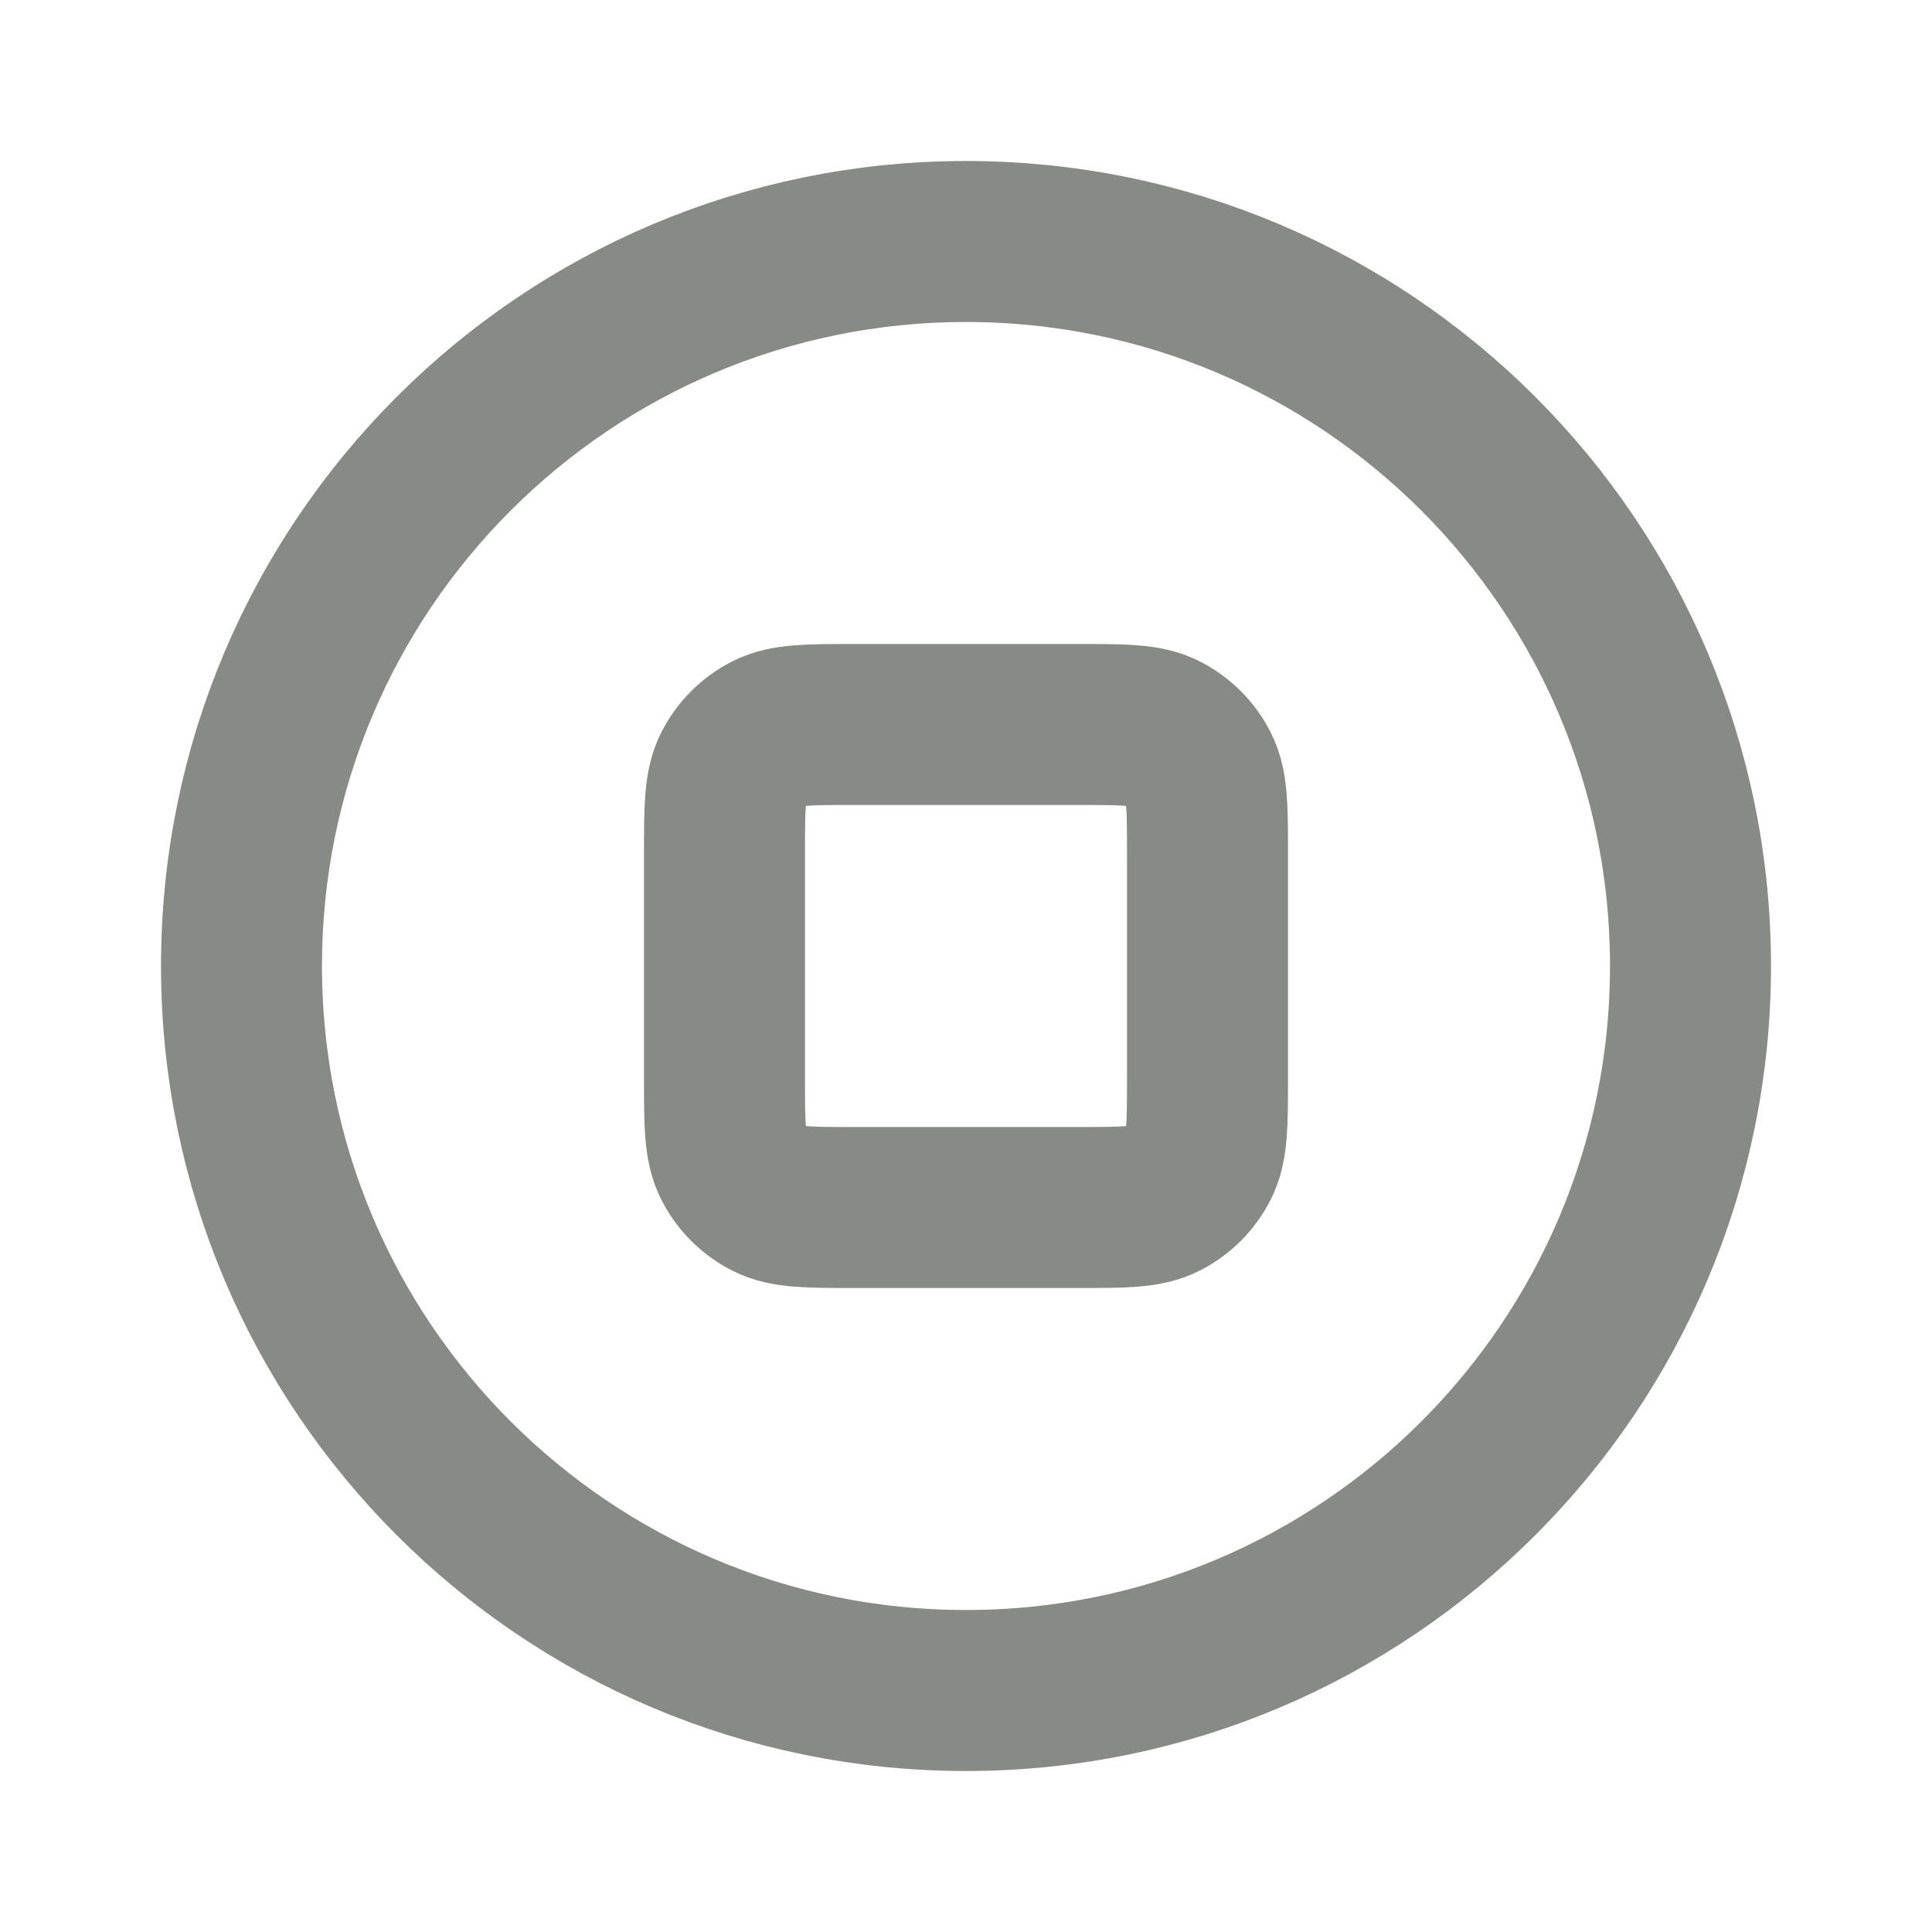
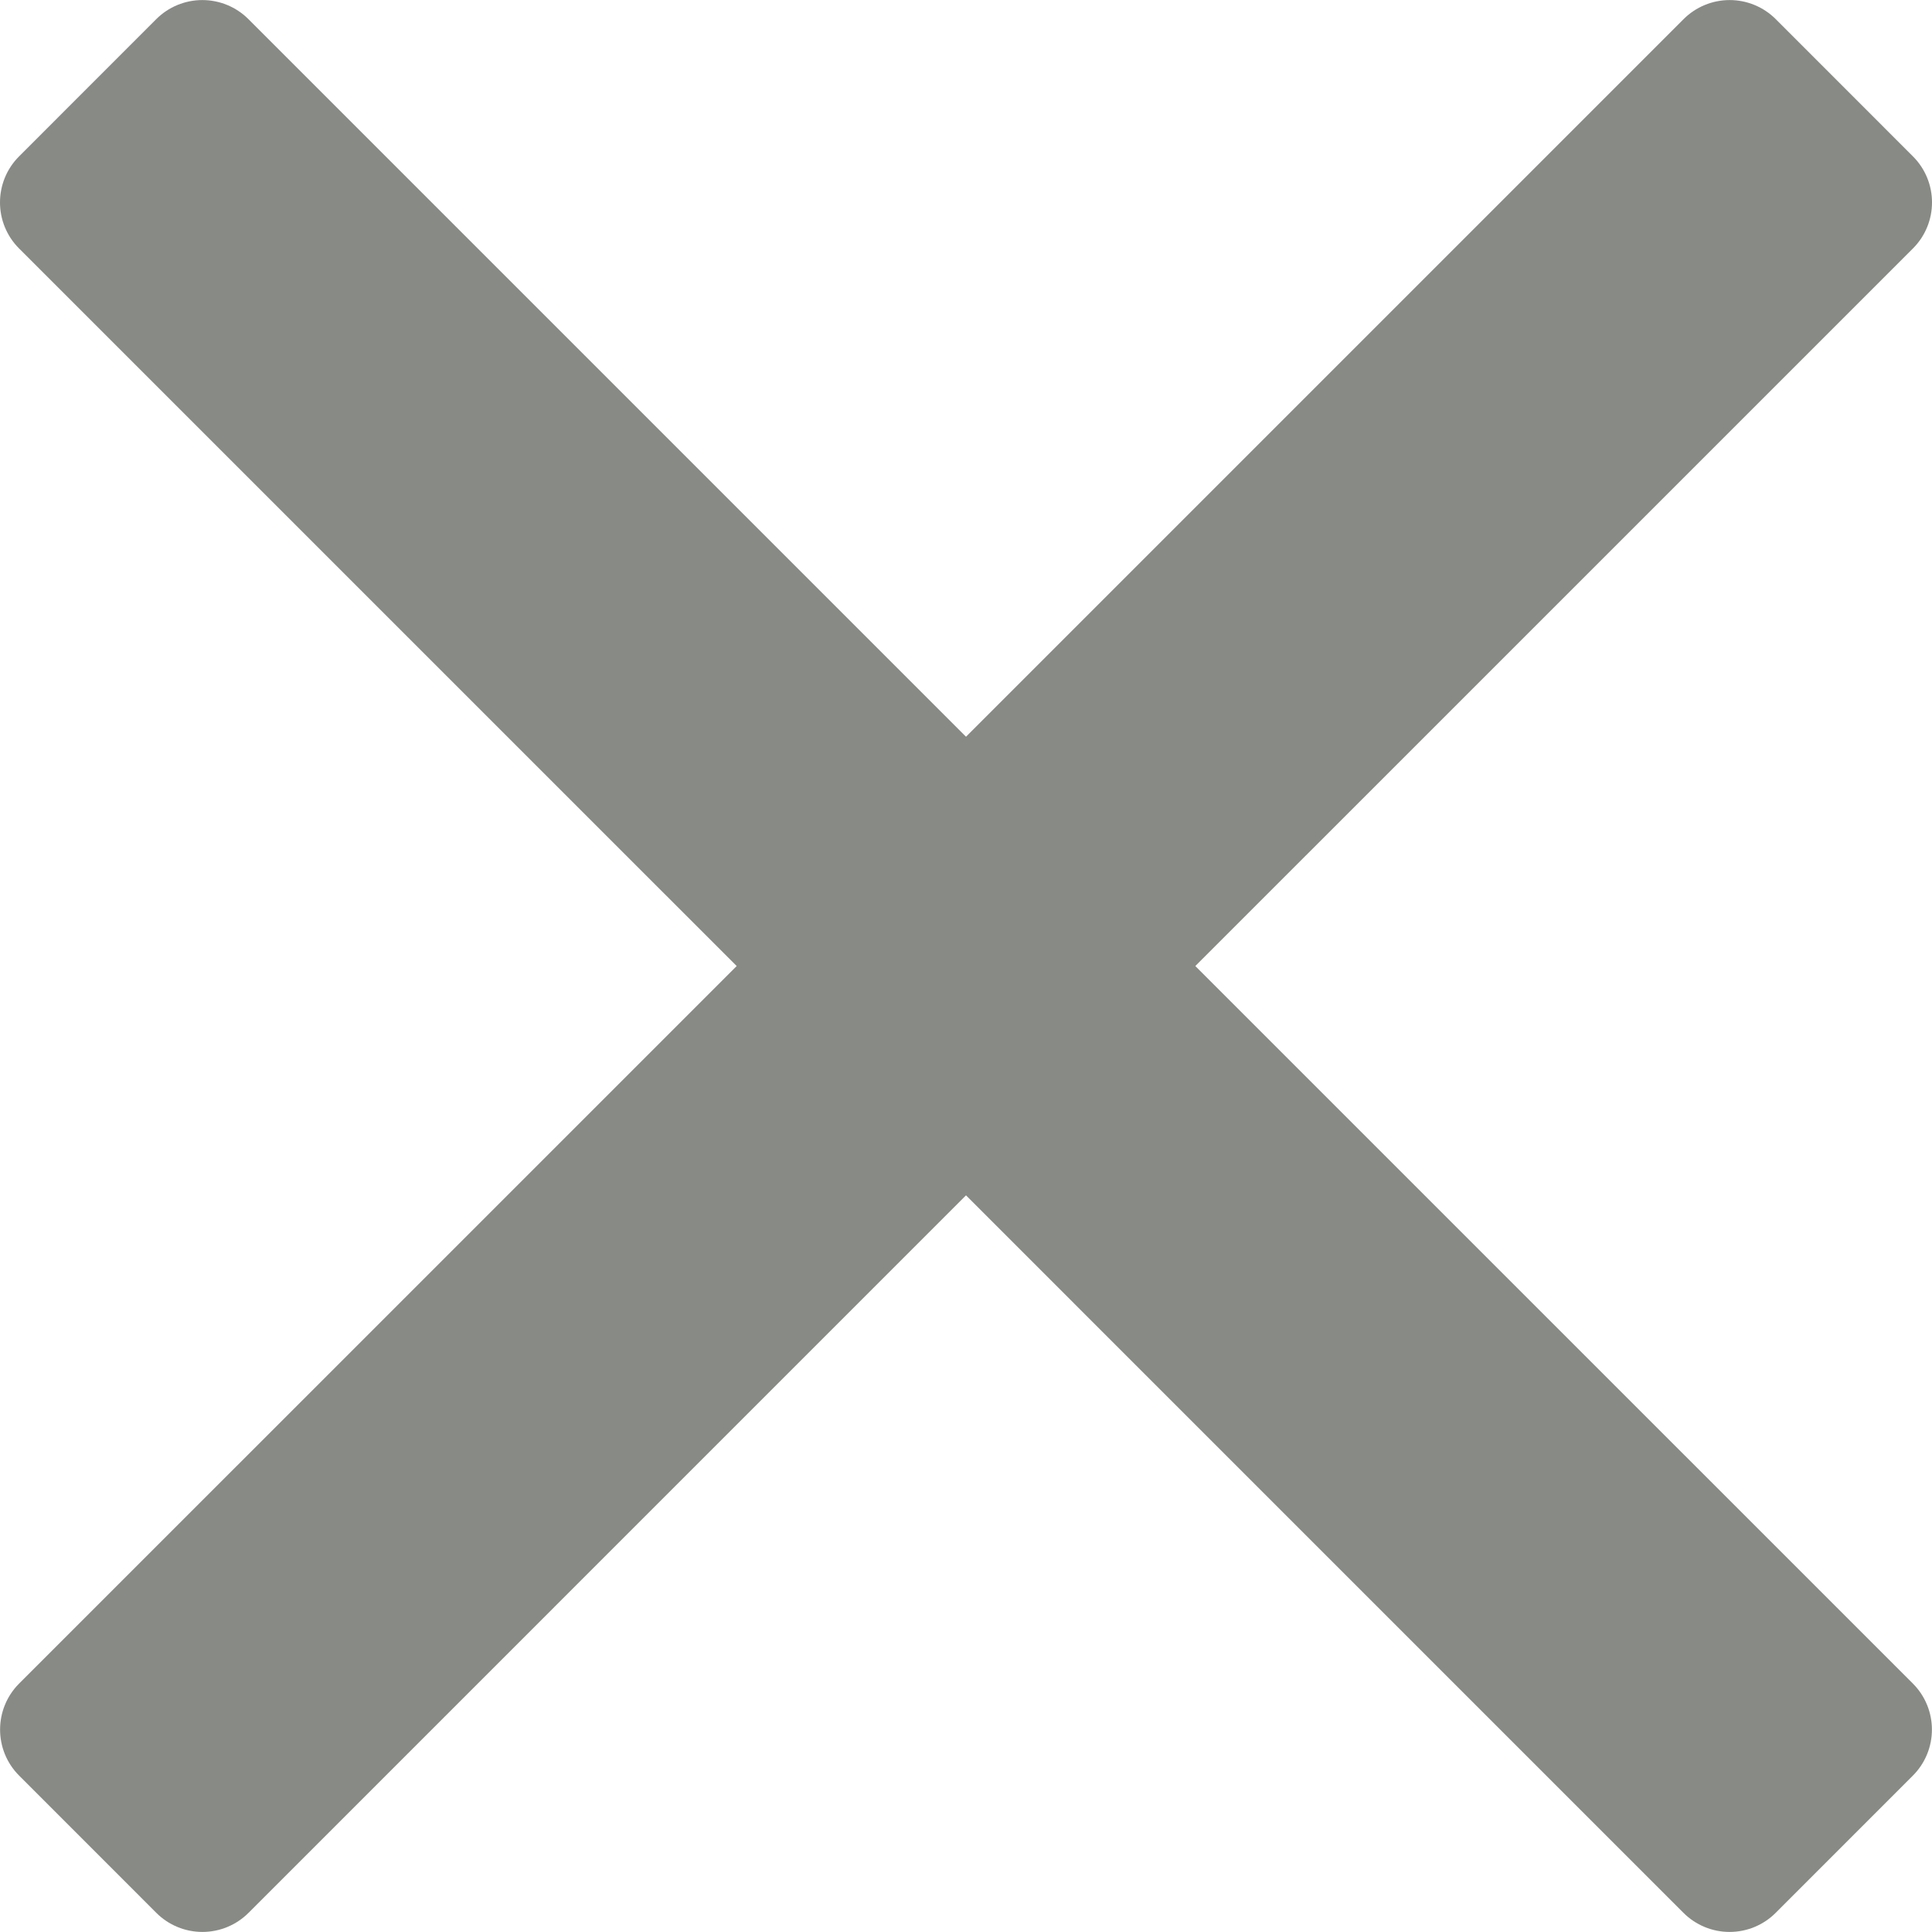
- <svg xmlns="http://www.w3.org/2000/svg" width="800px" height="800px" viewBox="0 0 24 24" fill="none">
-   <g id="Media / Stop_Circle">
-     <g id="Vector">
-       <path d="M3 12C3 16.971 7.029 21 12 21C16.971 21 21 16.971 21 12C21 7.029 16.971 3 12 3C7.029 3 3 7.029 3 12Z" stroke="#888a85" stroke-width="2" stroke-linecap="round" stroke-linejoin="round" />
-       <path d="M15 13.4V10.6C15 10.04 15 9.76 14.891 9.546C14.795 9.358 14.642 9.205 14.454 9.109C14.24 9 13.96 9 13.4 9H10.6C10.04 9 9.76 9 9.546 9.109C9.358 9.205 9.205 9.358 9.109 9.546C9 9.76 9 10.04 9 10.6V13.4C9 13.96 9 14.24 9.109 14.454C9.205 14.642 9.358 14.795 9.546 14.891C9.76 15 10.04 15 10.6 15H13.4C13.96 15 14.24 15 14.454 14.891C14.642 14.795 14.795 14.642 14.891 14.454C15 14.24 15 13.96 15 13.4Z" stroke="#888a85" stroke-width="2" stroke-linecap="round" stroke-linejoin="round" />
-     </g>
-   </g>
+ <svg xmlns="http://www.w3.org/2000/svg" fill="#888a85" height="800px" width="800px" version="1.1" id="Capa_1" viewBox="0 0 460.775 460.775" xml:space="preserve">
+   <path d="M285.08,230.397L456.218,59.27c6.076-6.077,6.076-15.911,0-21.986L423.511,4.565c-2.913-2.911-6.866-4.55-10.992-4.55  c-4.127,0-8.08,1.639-10.993,4.55l-171.138,171.14L59.25,4.565c-2.913-2.911-6.866-4.55-10.993-4.55  c-4.126,0-8.08,1.639-10.992,4.55L4.558,37.284c-6.077,6.075-6.077,15.909,0,21.986l171.138,171.128L4.575,401.505  c-6.074,6.077-6.074,15.911,0,21.986l32.709,32.719c2.911,2.911,6.865,4.55,10.992,4.55c4.127,0,8.08-1.639,10.994-4.55  l171.117-171.12l171.118,171.12c2.913,2.911,6.866,4.55,10.993,4.55c4.128,0,8.081-1.639,10.992-4.55l32.709-32.719  c6.074-6.075,6.074-15.909,0-21.986L285.08,230.397z" />
</svg>
